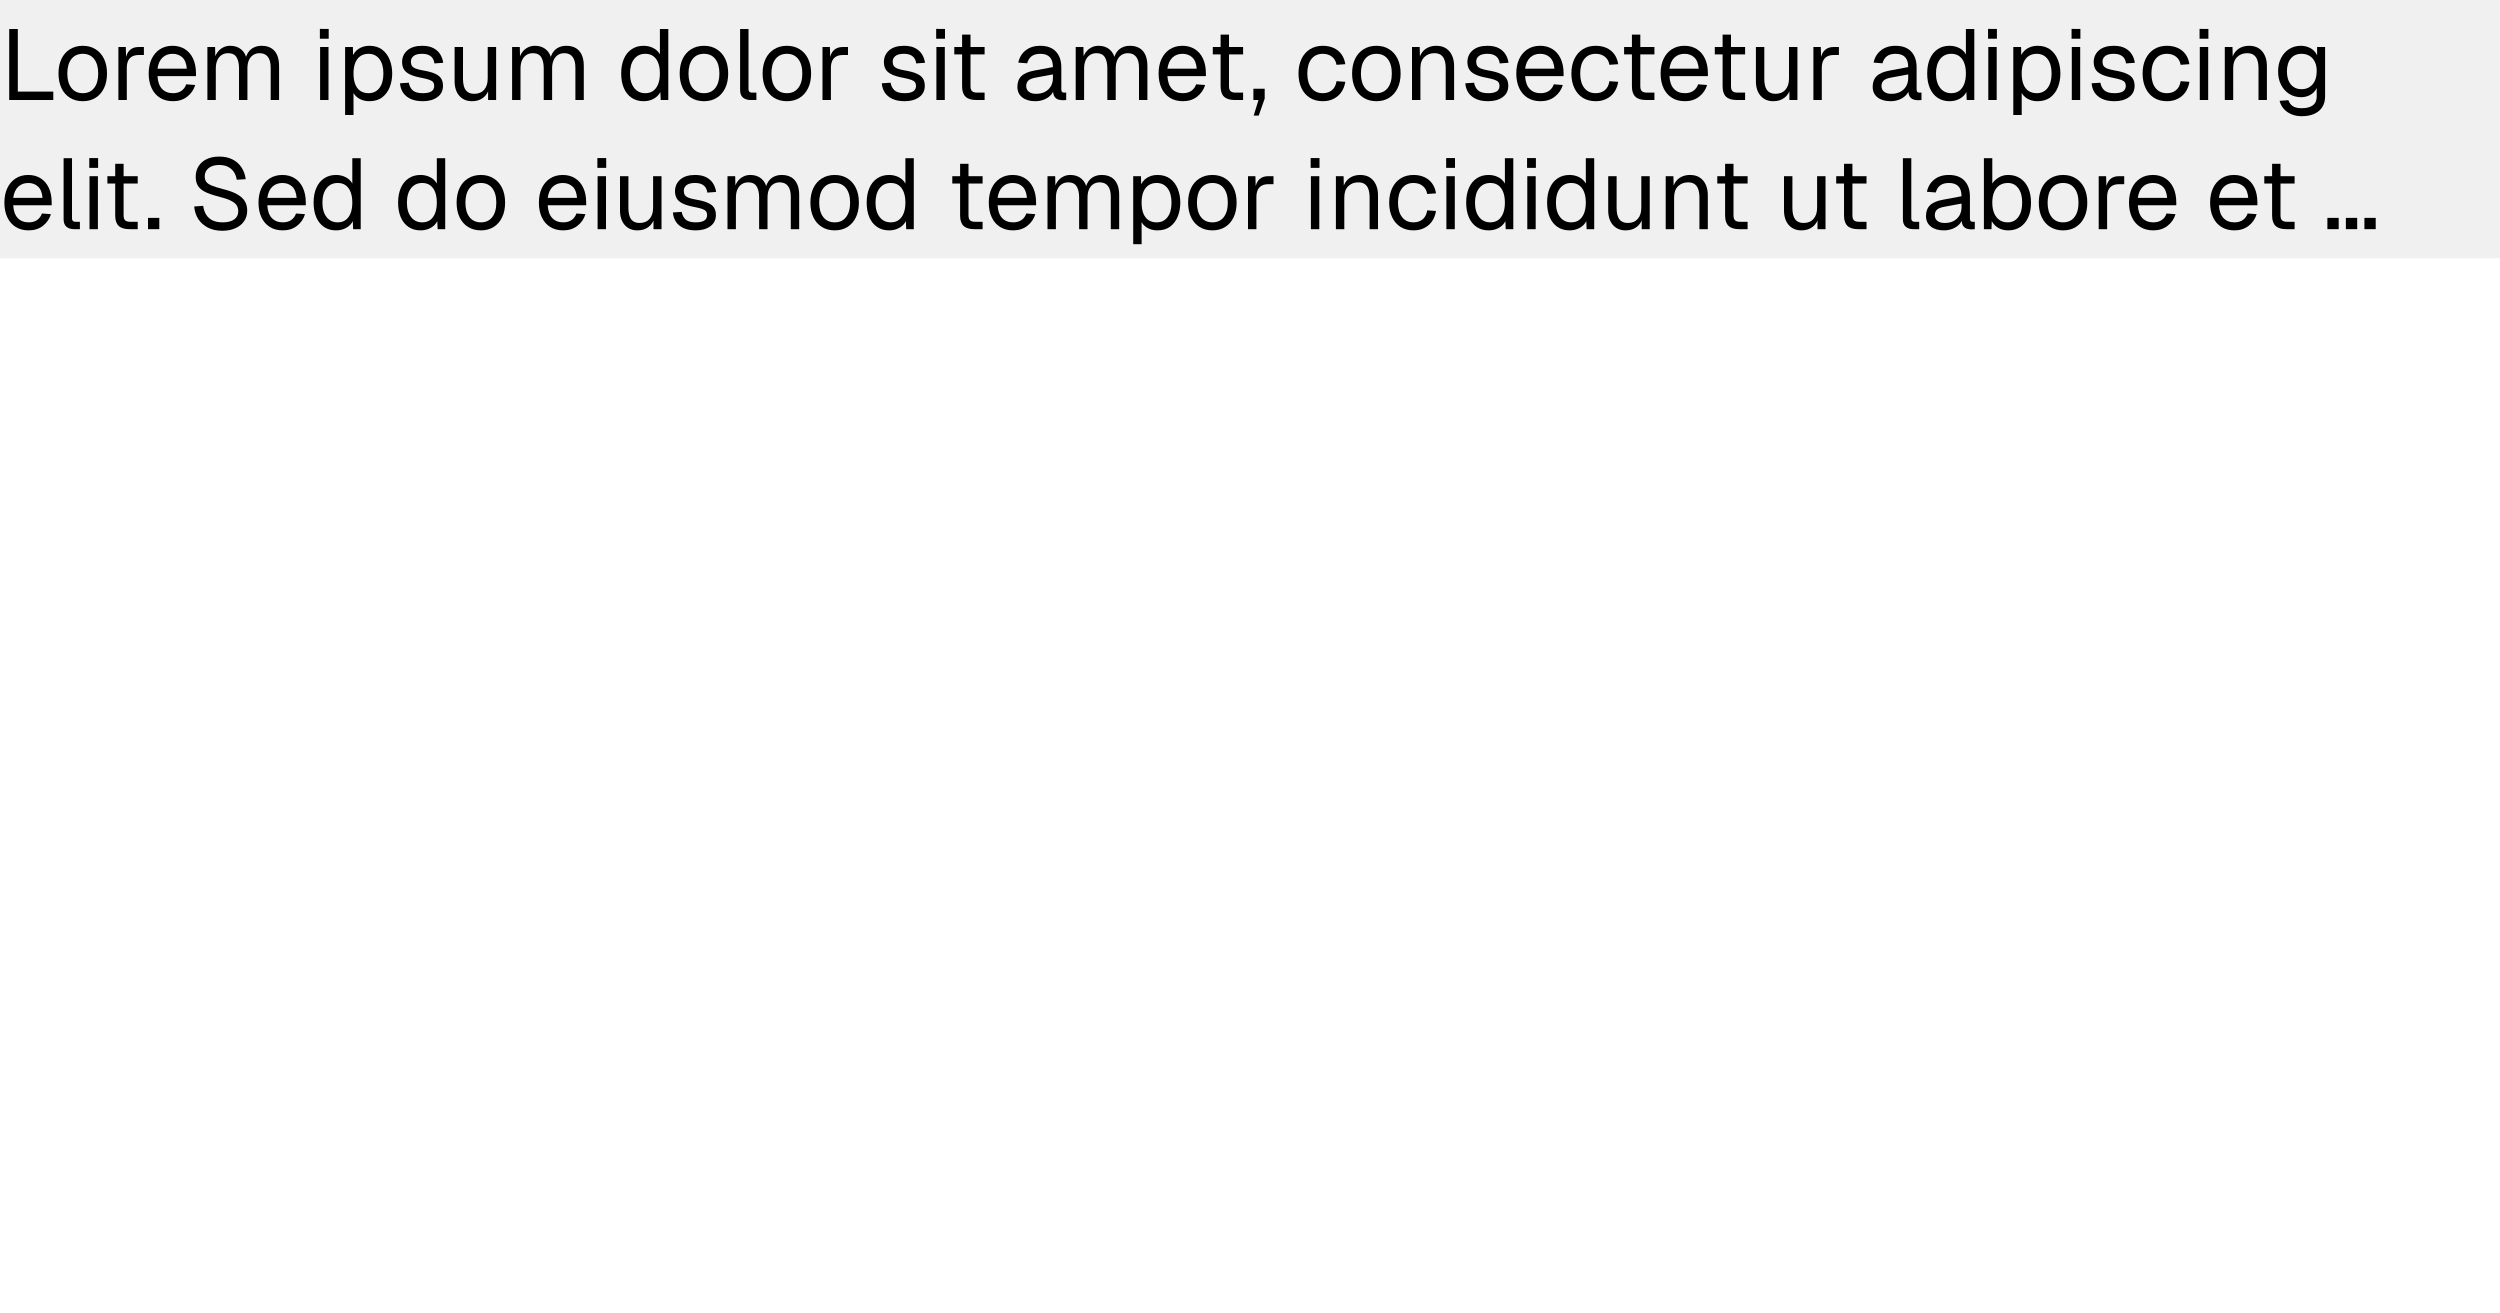
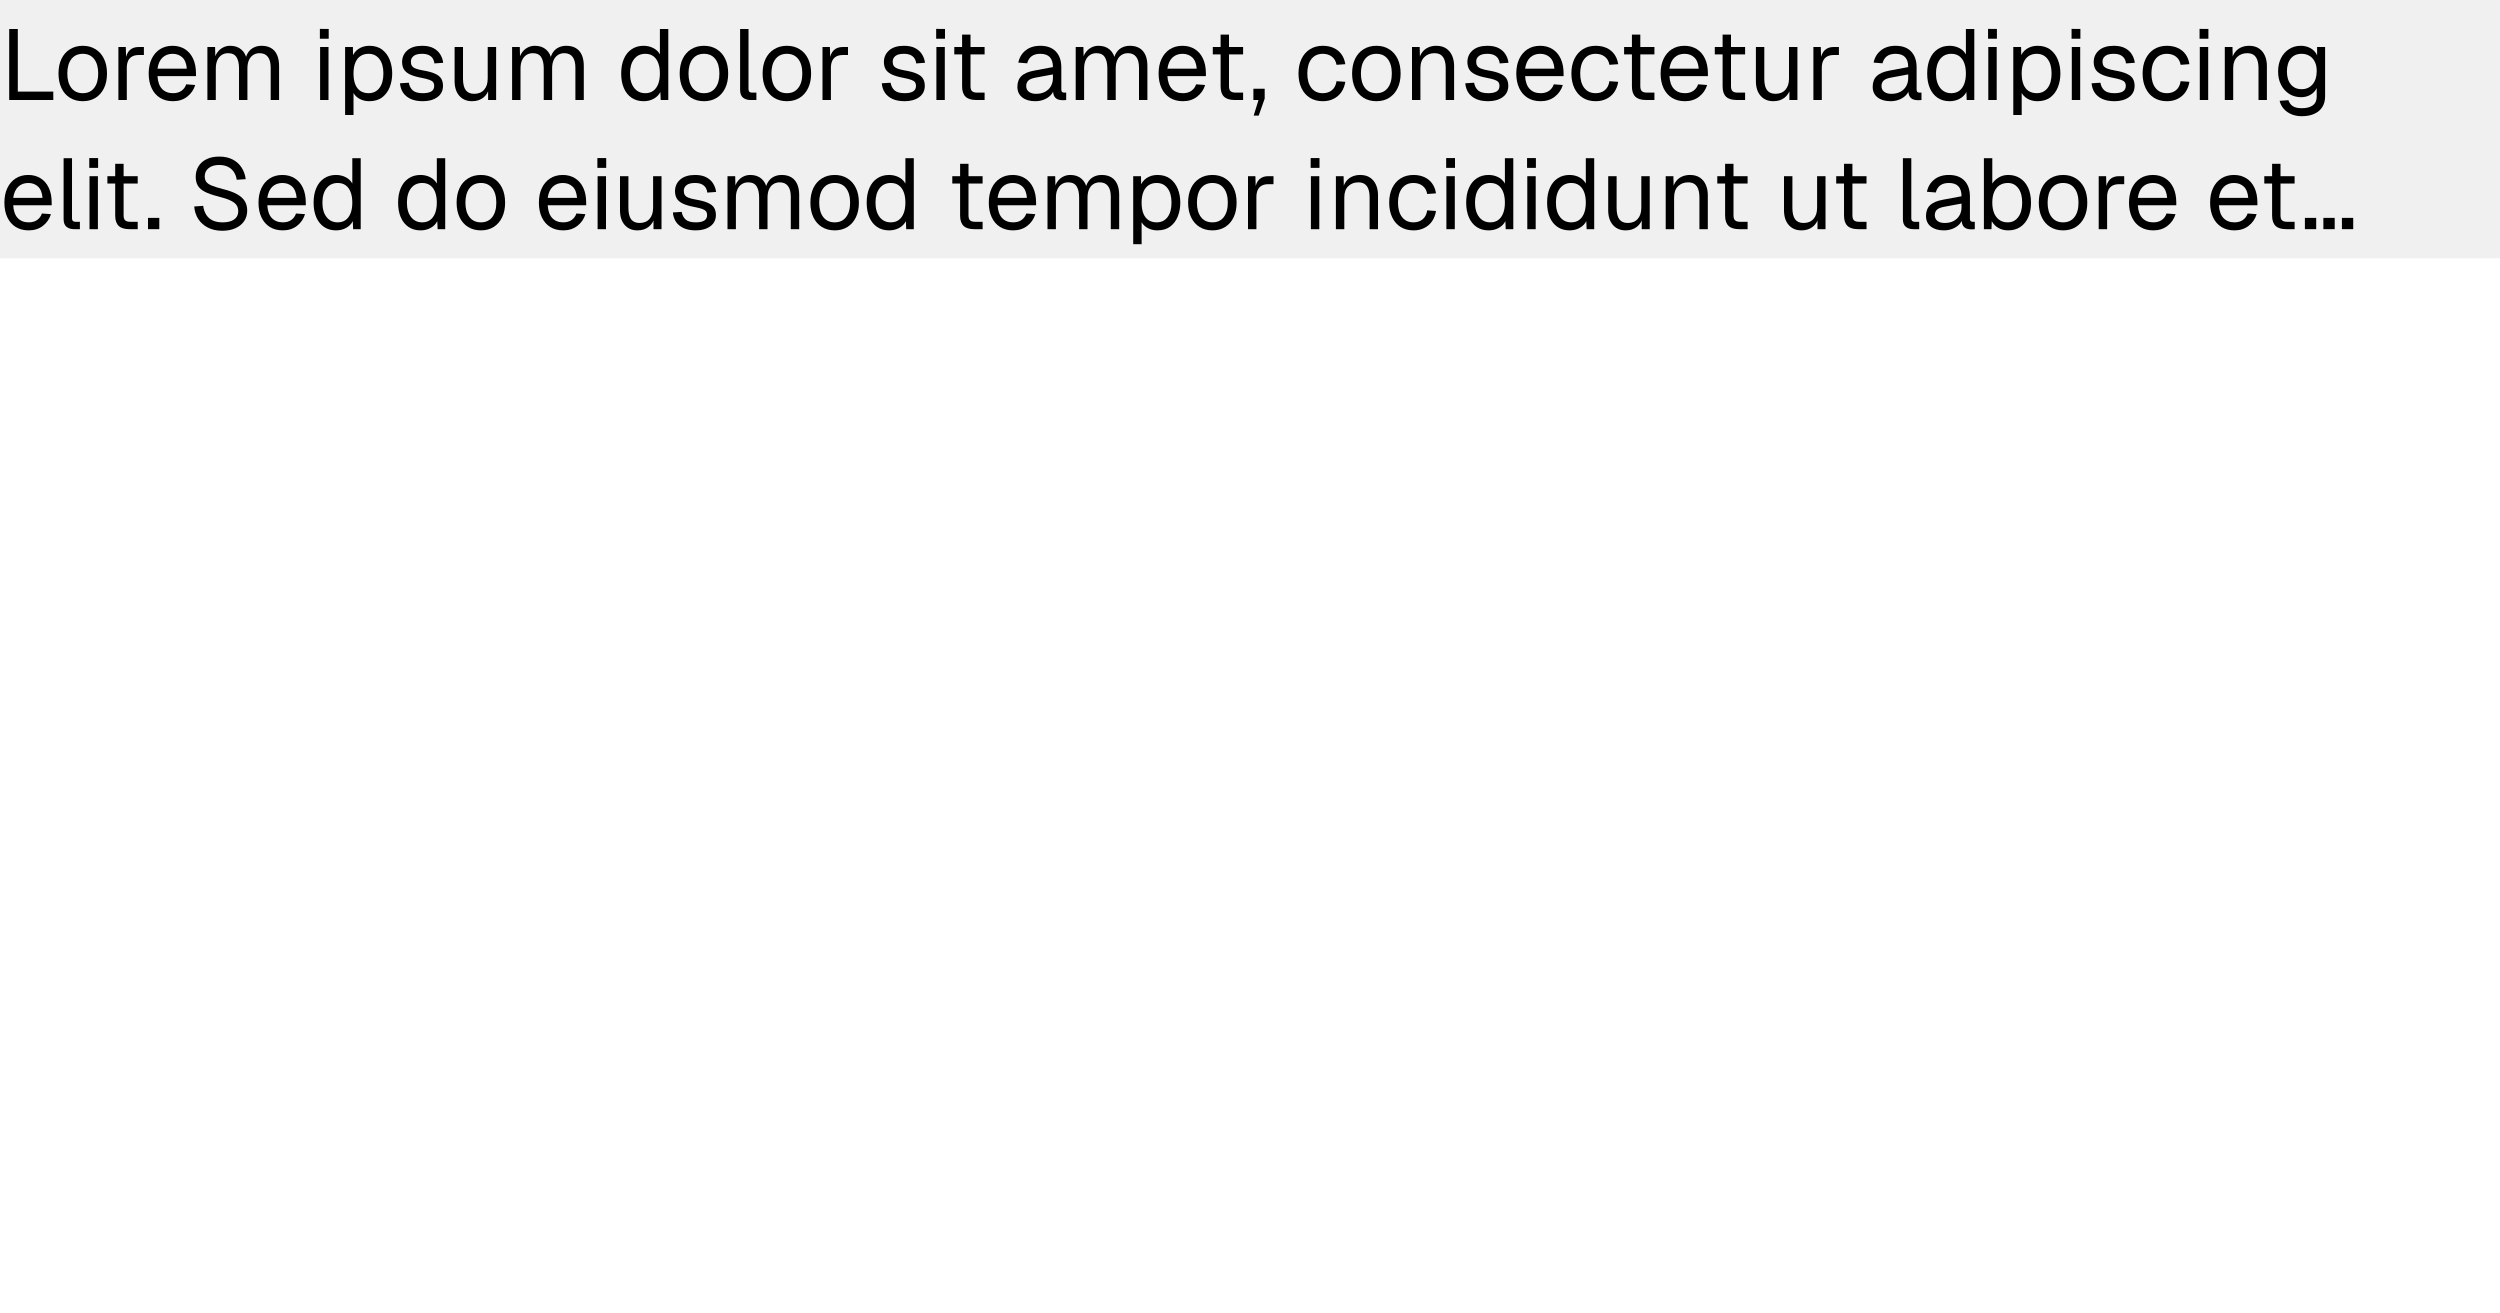
<svg xmlns="http://www.w3.org/2000/svg" width="1200" height="630" viewBox="0 0 1200 630">
  <rect x="0" y="0" width="1200" height="124" fill="#f0f0f0" />
  <g fill="#000">
    <use href="#g0" x="0" y="48" />
    <use href="#g1" x="25.97" y="48" />
    <use href="#g2" x="52.99" y="48" />
    <use href="#g3" x="69.26" y="48" />
    <use href="#g4" x="95.71" y="48" />
    <use href="#g5" x="149.81" y="48" />
    <use href="#g6" x="161.81" y="48" />
    <use href="#g7" x="189.89" y="48" />
    <use href="#g8" x="214.37" y="48" />
    <use href="#g4" x="241.97" y="48" />
    <use href="#g9" x="296.06" y="48" />
    <use href="#g1" x="324.14" y="48" />
    <use href="#g10" x="351.41" y="48" />
    <use href="#g1" x="363.94" y="48" />
    <use href="#g2" x="390.96" y="48" />
    <use href="#g7" x="421.15" y="48" />
    <use href="#g5" x="445.63" y="48" />
    <use href="#g11" x="455.42" y="48" />
    <use href="#g12" x="486.24" y="48" />
    <use href="#g4" x="512.5" y="48" />
    <use href="#g3" x="554.02" y="48" />
    <use href="#g11" x="579.5" y="48" />
    <use href="#g13" x="599.52" y="48" />
    <use href="#g14" x="621.17" y="48" />
    <use href="#g1" x="646.9" y="48" />
    <use href="#g15" x="673.92" y="48" />
    <use href="#g7" x="701.23" y="48" />
    <use href="#g3" x="725.71" y="48" />
    <use href="#g14" x="752.16" y="48" />
    <use href="#g11" x="776.93" y="48" />
    <use href="#g3" x="794.98" y="48" />
    <use href="#g11" x="820.46" y="48" />
    <use href="#g8" x="838.99" y="48" />
    <use href="#g2" x="866.59" y="48" />
    <use href="#g12" x="896.78" y="48" />
    <use href="#g9" x="922.94" y="48" />
    <use href="#g5" x="950.54" y="48" />
    <use href="#g6" x="962.54" y="48" />
    <use href="#g5" x="990.62" y="48" />
    <use href="#g7" x="1001.86" y="48" />
    <use href="#g14" x="1026.34" y="48" />
    <use href="#g5" x="1052.06" y="48" />
    <use href="#g15" x="1064.06" y="48" />
    <use href="#g16" x="1091.38" y="48" />
  </g>
  <g fill="#000">
    <use href="#g3" x="0" y="110" />
    <use href="#g10" x="26.69" y="110" />
    <use href="#g5" x="39.12" y="110" />
    <use href="#g11" x="48.91" y="110" />
    <use href="#g17" x="68.93" y="110" />
    <use href="#g18" x="90.58" y="110" />
    <use href="#g3" x="121.97" y="110" />
    <use href="#g9" x="148.42" y="110" />
    <use href="#g9" x="188.98" y="110" />
    <use href="#g1" x="217.06" y="110" />
    <use href="#g3" x="256.56" y="110" />
    <use href="#g5" x="283.01" y="110" />
    <use href="#g8" x="293.76" y="110" />
    <use href="#g7" x="320.88" y="110" />
    <use href="#g4" x="345.36" y="110" />
    <use href="#g1" x="386.88" y="110" />
    <use href="#g9" x="413.9" y="110" />
    <use href="#g11" x="454.46" y="110" />
    <use href="#g3" x="472.51" y="110" />
    <use href="#g4" x="498.96" y="110" />
    <use href="#g6" x="540.1" y="110" />
    <use href="#g1" x="568.18" y="110" />
    <use href="#g2" x="595.2" y="110" />
    <use href="#g5" x="625.39" y="110" />
    <use href="#g15" x="637.39" y="110" />
    <use href="#g14" x="664.7" y="110" />
    <use href="#g5" x="690.43" y="110" />
    <use href="#g9" x="701.66" y="110" />
    <use href="#g5" x="729.26" y="110" />
    <use href="#g9" x="740.5" y="110" />
    <use href="#g8" x="768.1" y="110" />
    <use href="#g15" x="795.7" y="110" />
    <use href="#g11" x="821.66" y="110" />
    <use href="#g8" x="852.48" y="110" />
    <use href="#g11" x="878.74" y="110" />
    <use href="#g10" x="909.55" y="110" />
    <use href="#g12" x="922.37" y="110" />
    <use href="#g19" x="948.43" y="110" />
    <use href="#g1" x="976.51" y="110" />
    <use href="#g2" x="1003.54" y="110" />
    <use href="#g3" x="1019.81" y="110" />
    <use href="#g3" x="1058.74" y="110" />
    <use href="#g11" x="1084.22" y="110" />
  </g>
-   <use href="#g20" x="1115.04" y="110" fill="#000" />
+   <use href="#g20" x="1104.24" y="110" fill="#000" />
  <defs>
    <path id="g0" d="M4.42 0v-34.08h4.13v32.16l-2.07-2.11h19.1v4.03Z" />
    <path id="g1" d="M13.78.58q-3.51 0-6.16-1.63-2.64-1.64-4.07-4.64-1.44-3-1.44-7.03 0-4.08 1.44-7.05t4.07-4.6q2.65-1.65 6.16-1.65t6.11 1.65q2.63 1.62 4.06 4.6 1.44 2.97 1.44 7.05 0 4.03-1.44 7.03t-4.06 4.64q-2.61 1.63-6.11 1.63Zm0-3.85q3.5 0 5.44-2.51 1.95-2.52 1.95-6.94t-1.95-6.94q-1.94-2.51-5.44-2.51-3.51 0-5.48 2.51-1.96 2.52-1.96 6.94t1.96 6.94 5.48 2.51Z" />
    <path id="g2" d="M3.84 0v-25.44h3.55l.19 6.42-.38-.14q.49-3.26 2.08-4.76 1.61-1.52 4.3-1.52h2.5v3.85h-2.46q-1.9 0-3.18.7-1.27.69-1.92 2.06t-.65 3.47l.01 15.36Z" />
    <path id="g3" d="M13.78.58q-3.61 0-6.23-1.63t-4.03-4.64q-1.41-3-1.41-7.03t1.41-7q1.42-2.98 3.98-4.64 2.58-1.66 6.08-1.66 3.31 0 5.86 1.57 2.54 1.56 3.95 4.54 1.42 2.97 1.42 7.24v1.2h-18.47q.24 4.08 2.18 6.14t5.26 2.06q2.49 0 4.1-1.17t2.23-3.09l4.33.33q-1.02 3.4-3.83 5.59-2.8 2.19-6.83 2.19Zm-7.44-15.61h14.07q-.3-3.69-2.14-5.41-1.85-1.73-4.69-1.73-2.92 0-4.83 1.8-1.89 1.79-2.41 5.34Z" />
    <path id="g4" d="M3.84 0v-25.44h3.69l.16 6.42-.58-.18q.42-2.11 1.5-3.63 1.09-1.51 2.67-2.34 1.58-.85 3.5-.85 3.31 0 5.39 1.83 2.1 1.82 2.63 5.08l-.77-.05q.39-2.2 1.42-3.72t2.66-2.32q1.64-.82 3.75-.82 2.73 0 4.61 1.13t2.83 3.3q.95 2.15.95 5.22v16.37h-4.03v-15.5q0-3.45-1.35-5.2-1.34-1.77-3.98-1.77-1.76 0-3.09.88-1.32.86-2.03 2.47-.72 1.6-.72 3.9v15.22h-4.03v-15.22q0-3.4-1.21-5.33-1.2-1.92-4.03-1.92-1.78 0-3.11.88-1.31.86-2.06 2.5-.73 1.62-.73 3.87l-.01 15.22Z" />
    <path id="g5" d="M3.84 0v-25.44h4.04l-.01 25.44Zm-.11-29.42v-4.71l4.24.01v4.7Z" />
    <path id="g6" d="M3.84 7.2v-32.64h3.74l.11 5.47-.58-.28q.95-2.84 3.19-4.3t5.15-1.47q3.8 0 6.22 1.88t3.6 4.91q1.18 3.01 1.18 6.51t-1.18 6.53q-1.18 3.02-3.6 4.89t-6.22 1.88q-1.97 0-3.67-.67t-2.87-1.88-1.61-2.83l.57-.67.01 12.67Zm11.24-10.47q3.31 0 5.22-2.48 1.92-2.5 1.92-6.97t-1.92-6.95q-1.91-2.5-5.22-2.5-2.22 0-3.83 1.06-1.61 1.05-2.5 3.16-.88 2.11-.88 5.23t.86 5.24q.86 2.11 2.49 3.17 1.64 1.04 3.86 1.04Z" />
    <path id="g7" d="M13.11.58q-3.52 0-5.89-1.1t-3.66-3.04q-1.26-1.96-1.45-4.46l4.23-.28q.38 2.3 1.89 3.68 1.52 1.35 4.88 1.35 2.59 0 4-.82 1.42-.85 1.42-2.72 0-1.02-.47-1.69-.45-.67-1.79-1.17t-3.93-.99q-3.56-.67-5.57-1.67-2.02-1.01-2.83-2.45t-.82-3.45q.01-3.41 2.52-5.6t7.13-2.19q3.35 0 5.5 1.19 2.14 1.17 3.23 3.05 1.11 1.86 1.34 3.92l-4.22.3q-.09-1.21-.71-2.25-.63-1.07-1.88-1.71-1.25-.65-3.36-.65-2.73 0-4.03 1.06-1.3 1.05-1.3 2.67 0 1.25.5 2.05.52.8 1.78 1.3 1.27.5 3.49.89 3.73.62 5.84 1.59 2.13.95 2.96 2.38.84 1.4.84 3.42 0 3.5-2.72 5.45-2.7 1.94-6.92 1.94Z" />
    <path id="g8" d="M12.19.58q-3.78 0-6.06-2.56-2.29-2.58-2.29-7.1v-16.36h4.04l-.01 15.27q.01 3.69 1.32 5.45 1.33 1.75 4.06 1.75 3.02 0 4.75-1.94t1.73-5.36v-15.17h4.04v25.44h-3.85v-6.28l.63.33q-.77 3.12-2.94 4.82-2.16 1.71-5.42 1.71Z" />
    <path id="g9" d="M12.86.58q-3.31 0-5.73-1.63t-3.72-4.61-1.3-7.06 1.3-7.05q1.29-2.98 3.72-4.6 2.42-1.65 5.73-1.65 2.55 0 4.66 1.08t3.17 3.05v-12.19h4.03v34.08h-3.64l-.16-3.84q-1.05 2.06-3.22 3.25-2.15 1.17-4.84 1.17Zm.83-3.85q2.25 0 3.81-1.14 1.56-1.15 2.38-3.29.81-2.14.81-5.02 0-2.98-.82-5.09-.81-2.11-2.37-3.24t-3.81-1.12q-3.38 0-5.36 2.51t-1.99 6.94q0 4.36 1.99 6.91t5.36 2.54Z" />
    <path id="g10" d="M8.83 0q-2.21 0-3.6-1.14-1.39-1.16-1.39-3.66v-29.28h4.04l-.01 28.94q.01.76.41 1.19.41.4 1.17.4h2.21v3.55Z" />
    <path id="g11" d="M13.16 0q-3.46 0-5.11-1.58-1.66-1.59-1.66-4.95v-24.86h4.03v24.77q0 1.73.77 2.4t2.34.67h3.66v3.55Zm-10.52-21.89v-3.55h14.55v3.55Z" />
    <path id="g12" d="M10.7.58q-3.93 0-6.26-1.83t-2.33-5.09 1.92-5.13 6.1-2.64l9.03-1.69q0-3.22-1.52-4.79-1.51-1.58-4.53-1.58-2.64 0-4.19 1.17-1.53 1.17-2.11 3.39l-4.26-.34q.72-3.6 3.47-5.83 2.76-2.24 7.09-2.24 4.89 0 7.48 2.77 2.6 2.75 2.6 7.61v10.5q0 .87.31 1.23t1.03.36h1v3.55q-.19.05-.62.06-.43.03-.91.03-1.73 0-2.81-.54-1.08-.57-1.57-1.74-.46-1.17-.46-3.09l.47.09q-.33 1.64-1.63 2.97-1.3 1.31-3.22 2.06-1.92.74-4.08.74Zm.39-3.55q2.53 0 4.33-.98 1.81-.99 2.77-2.69.97-1.72.97-3.83v-1.81l-8.27 1.53q-2.59.48-3.58 1.47-.97.98-.97 2.56 0 1.78 1.27 2.77t3.48.98Z" />
    <path id="g13" d="M2.25 7.48l2.31-7.48h-2.45v-5.42h5.42v4.75l-2.87 8.15Z" />
    <path id="g14" d="M13.78.58q-3.56 0-6.19-1.63-2.61-1.64-4.04-4.64-1.44-3-1.44-7.03t1.44-7q1.43-2.98 4.04-4.64 2.63-1.66 6.19-1.66 2.92 0 5.2 1.04 2.29 1.03 3.72 3 1.44 1.96 1.88 4.79l-4.22.3q-.44-2.55-2.22-3.91-1.76-1.37-4.36-1.37-3.51 0-5.48 2.51-1.96 2.52-1.96 6.94t1.96 6.94 5.48 2.51q2.6 0 4.36-1.43 1.78-1.44 2.22-4.33l4.22.3q-.44 2.82-1.88 4.92-1.43 2.08-3.72 3.23-2.28 1.16-5.2 1.16Z" />
    <path id="g15" d="M3.84 0v-25.44h3.69l.16 6.49-.49-.44q.49-2.25 1.68-3.72t2.9-2.19 3.67-.72q2.94 0 4.83 1.3t2.83 3.49q.94 2.17.94 4.85v16.38h-4.03v-15.22q0-2.34-.57-3.95-.54-1.61-1.75-2.46-1.18-.84-3.11-.84-2.93 0-4.82 1.86-1.9 1.84-1.9 5.39l.01 15.22Z" />
    <path id="g16" d="M13.48 7.78q-2.73 0-4.93-.92-2.21-.91-3.71-2.59-1.48-1.68-2.01-3.88l4.23-.3q.57 1.79 2.03 2.82 1.47 1.03 4.39 1.03 3.46 0 5.3-1.39 1.86-1.39 1.86-4.18v-4.14q-.91 2.02-2.92 3.22t-4.52 1.21q-3.22 0-5.75-1.58-2.51-1.6-3.93-4.38t-1.41-6.39q0-3.64 1.39-6.39 1.39-2.76 3.86-4.34 2.48-1.6 5.66-1.6 2.68 0 4.81 1.25t3 3.36v-4.03h3.84v23.71q0 2.98-1.34 5.11t-3.85 3.26q-2.5 1.14-6 1.14Zm-.09-12.97q3.27 0 5.23-2.28 1.97-2.28 2.02-6.22.05-2.62-.84-4.51-.89-1.91-2.55-2.94t-3.86-1.03q-3.36 0-5.2 2.28t-1.85 6.2q0 3.94 1.89 6.22t5.16 2.28Z" />
    <path id="g17" d="M2.11 0v-5.42h5.42v5.42Z" />
    <path id="g18" d="M16.13.77q-3.94 0-6.86-1.49t-4.65-4.09q-1.7-2.63-1.98-6.08l4.31-.3q.35 2.55 1.49 4.33 1.15 1.77 3.09 2.69 1.95.9 4.69.9 2.41 0 4.08-.62 1.68-.63 2.58-1.81.89-1.21.89-2.94 0-1.58-.75-2.8-.75-1.23-2.85-2.26-2.08-1.03-6.15-2.05-3.94-1-6.27-2.2t-3.36-2.92q-1.03-1.74-1.03-4.29 0-2.87 1.36-5.06 1.37-2.19 3.92-3.41t6.05-1.21q3.75 0 6.44 1.42 2.68 1.4 4.26 3.86 1.58 2.43 1.97 5.56l-4.31.28q-.3-2.06-1.33-3.66t-2.81-2.51q-1.77-.92-4.32-.92-3.17 0-5.04 1.51t-1.86 3.96q0 1.57.73 2.61.75 1.03 2.67 1.82 1.93.8 5.52 1.71 4.26 1.06 6.78 2.53 2.53 1.45 3.61 3.37t1.08 4.38q0 2.97-1.53 5.15-1.53 2.19-4.24 3.36-2.68 1.18-6.18 1.18Z" />
    <path id="g19" d="M15.5.58q-2.64 0-4.7-1.17-2.07-1.19-3.18-3.25l-.14 3.84h-3.64v-34.08h4.04l-.01 12.19q.96-1.58 2.97-2.84 2.02-1.29 4.66-1.29 3.36 0 5.81 1.65 2.46 1.62 3.8 4.6t1.34 7.05-1.34 7.06q-1.34 2.97-3.8 4.61-2.45 1.63-5.81 1.63Zm-.23-3.85q3.21 0 5.07-2.54 1.88-2.55 1.88-6.91 0-4.42-1.88-6.94-1.86-2.51-4.98-2.51-2.34 0-4.03 1.12t-2.58 3.24q-.88 2.11-.88 5.09.01 2.88.88 5.02.89 2.14 2.55 3.29t3.97 1.14Z" />
    <path id="g20" d="M2.11 0v-5.42h5.42v5.42Zm8.87 0v-5.42h5.43v5.42Zm8.9 0v-5.42h5.42v5.42Z" />
  </defs>
</svg>
